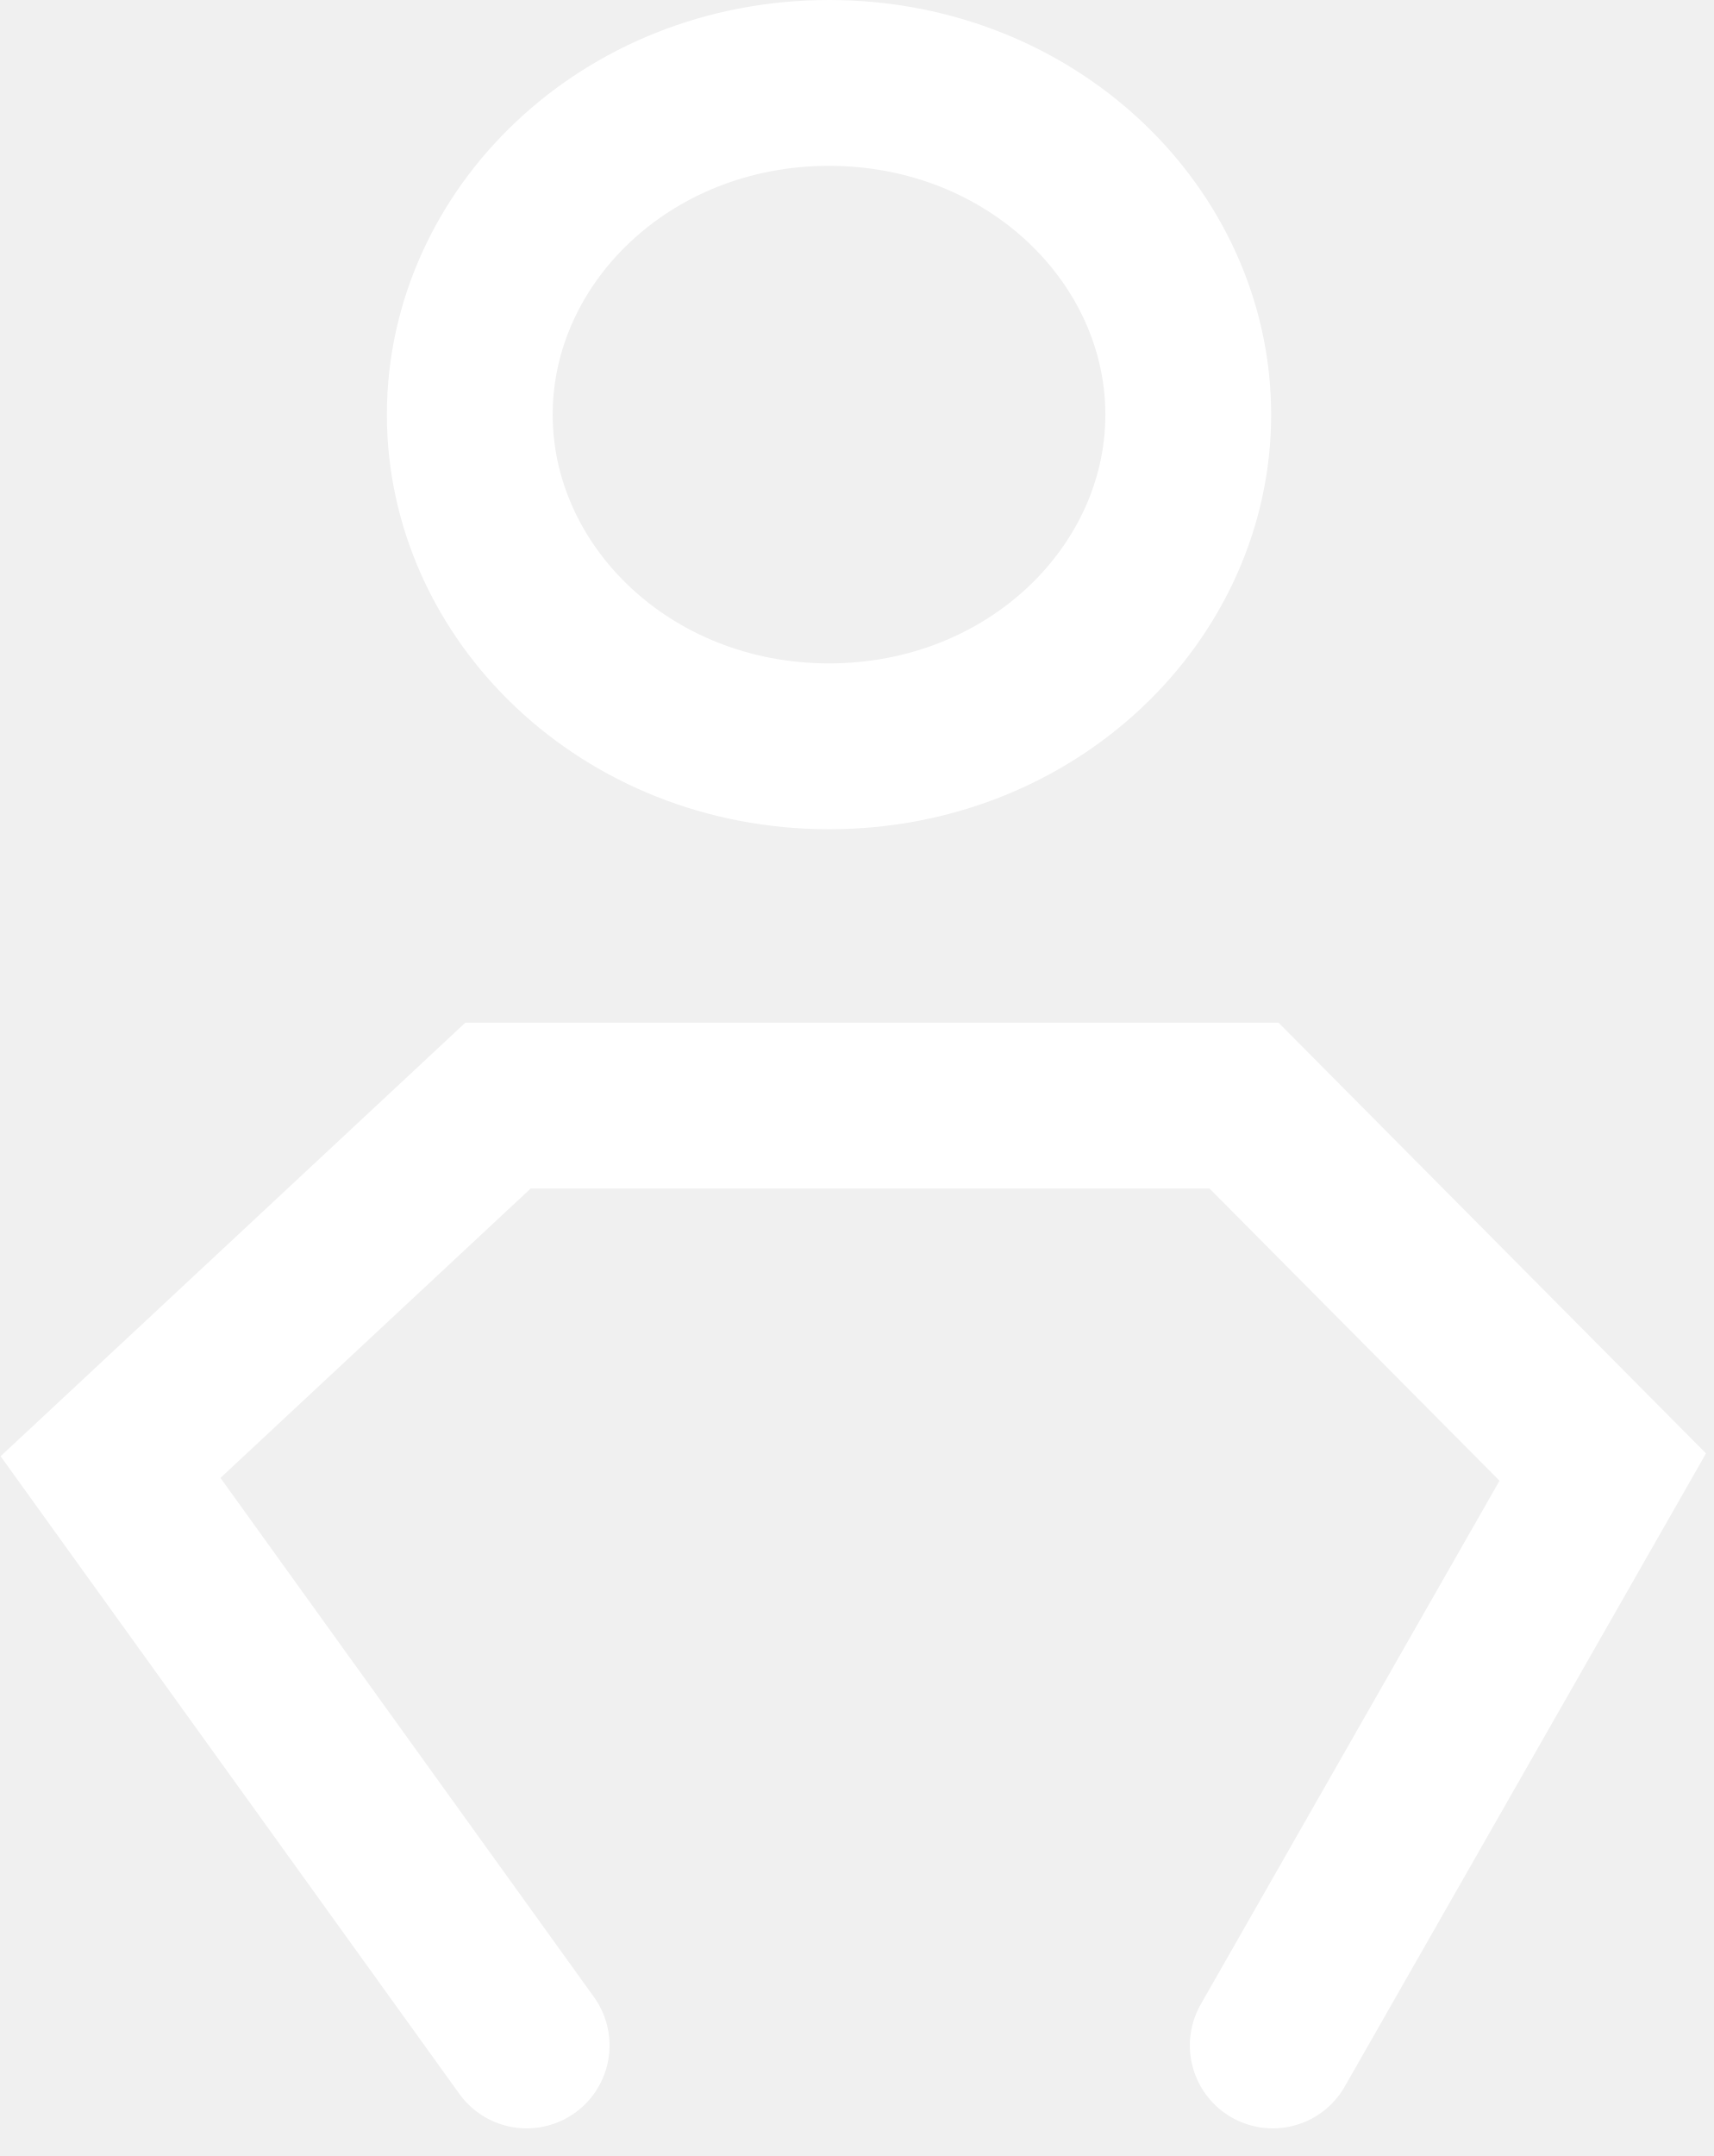
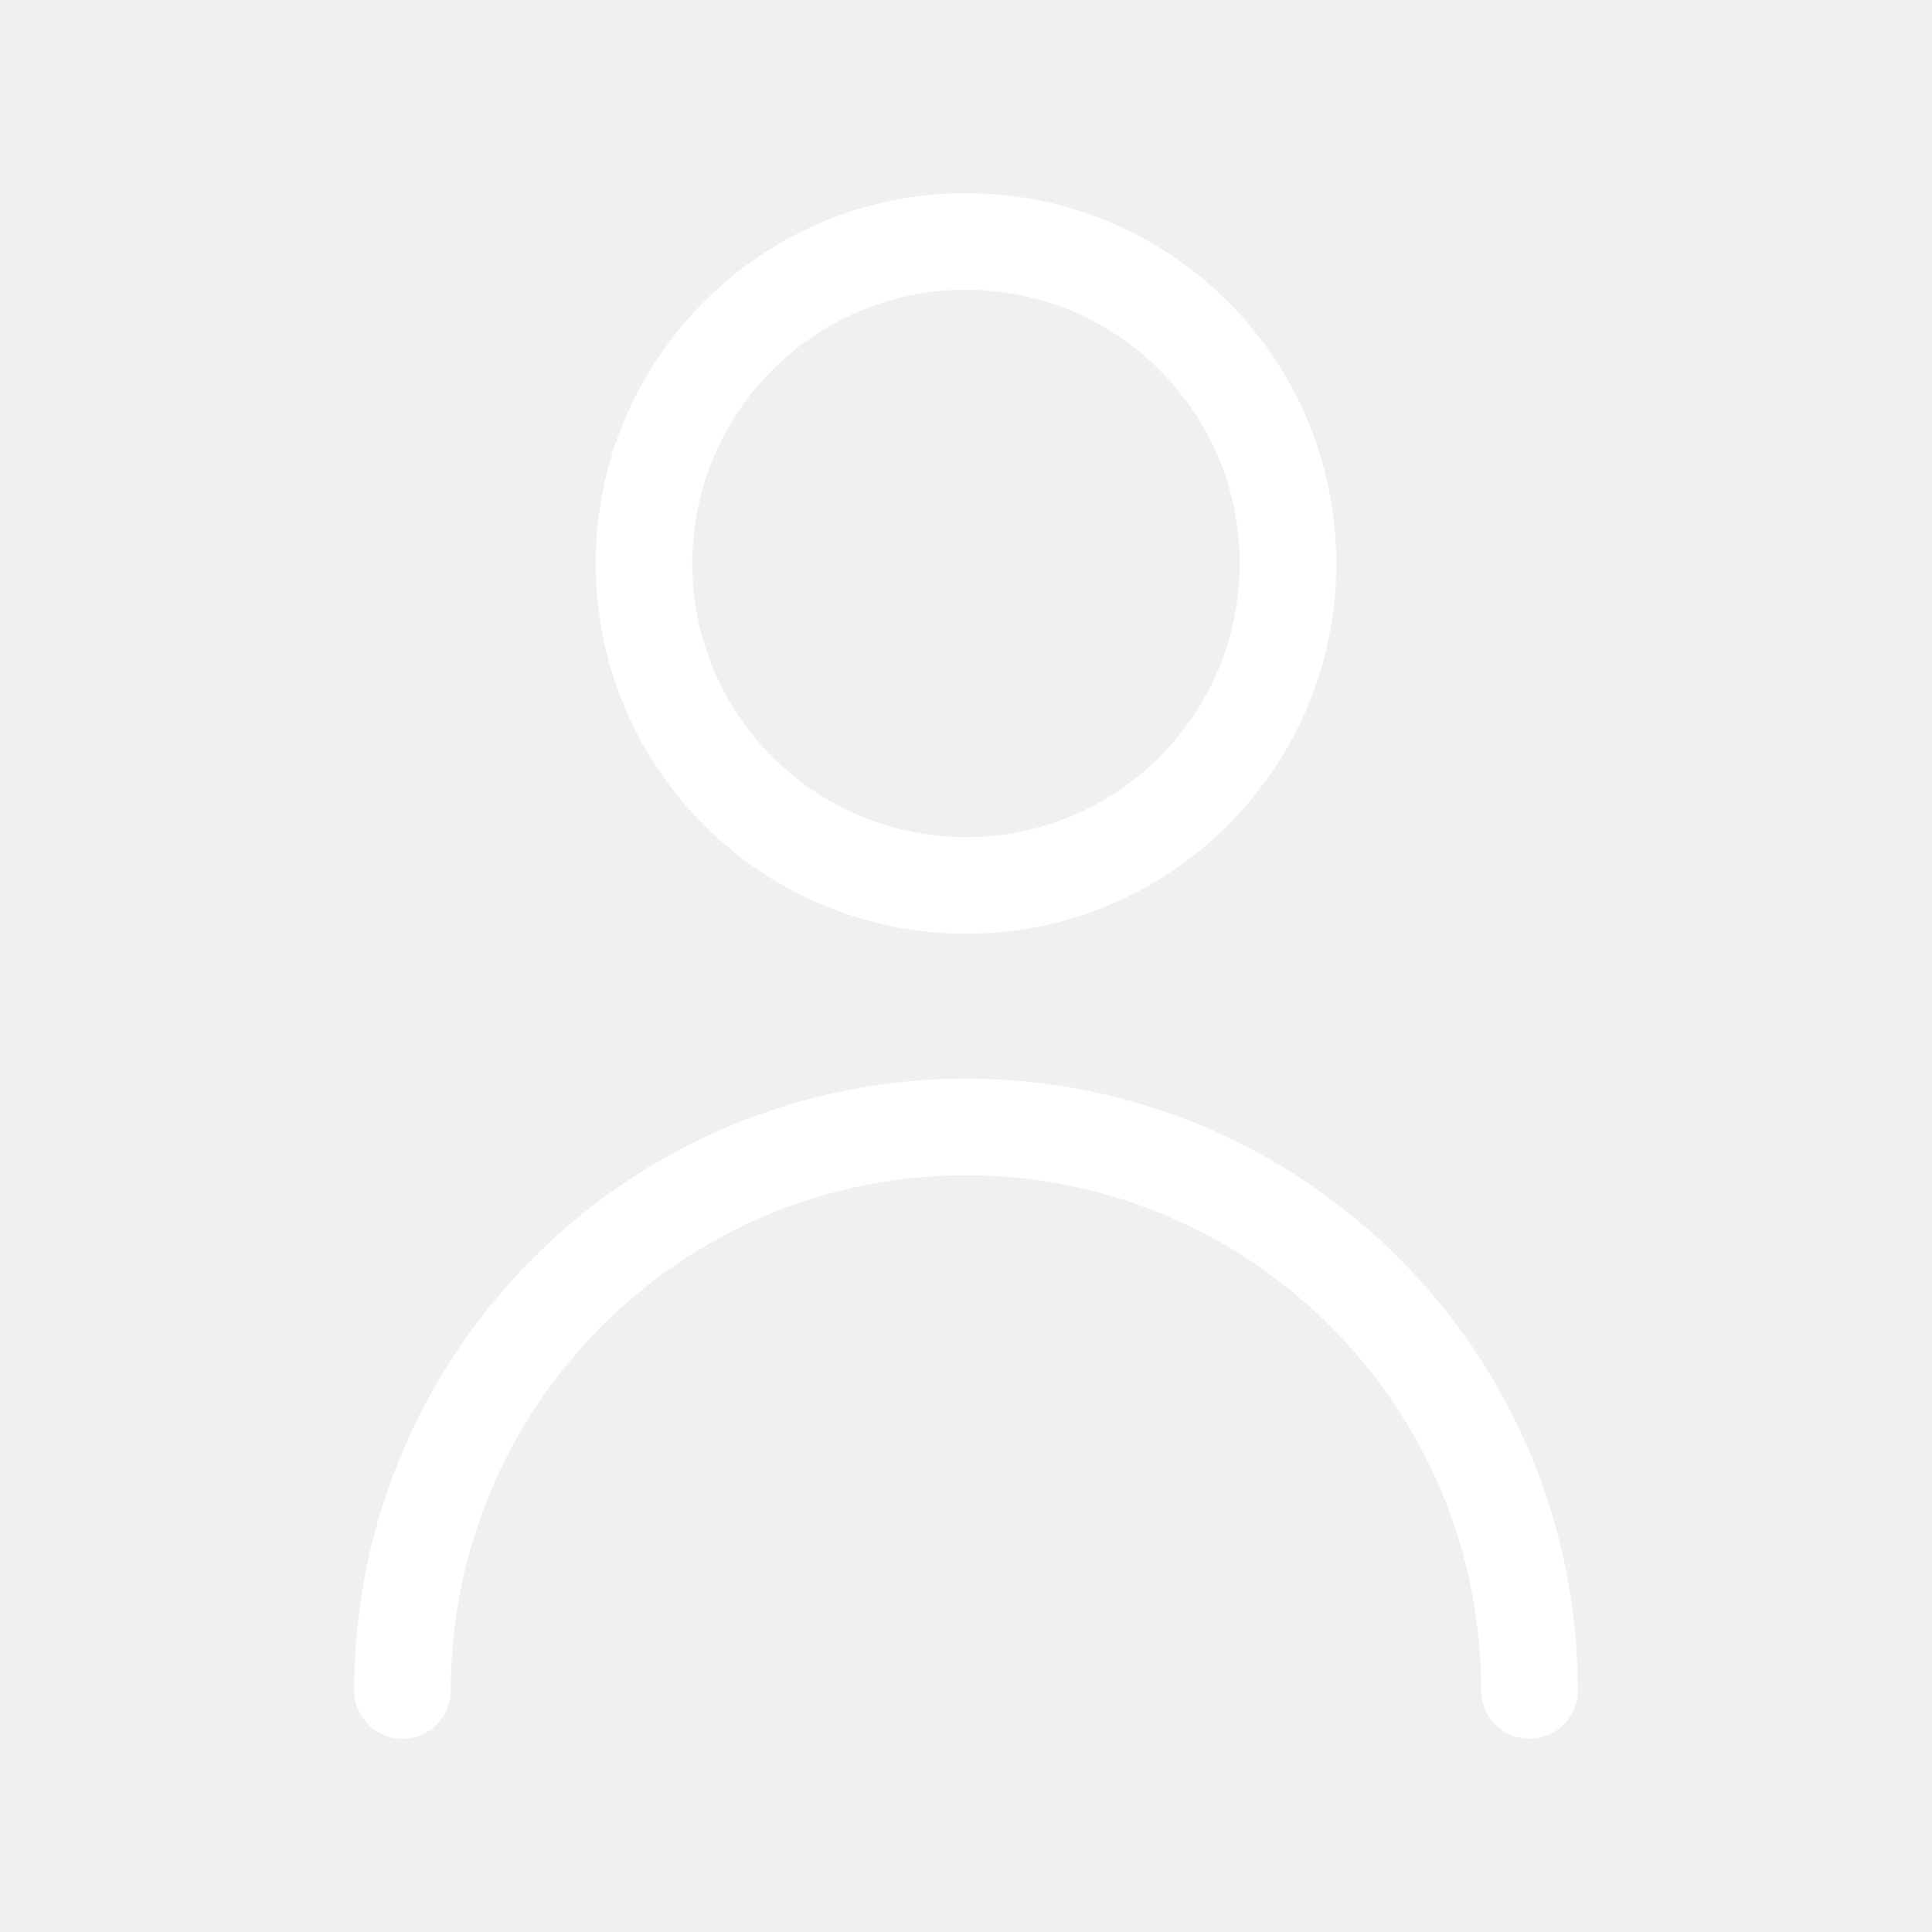
- <svg xmlns="http://www.w3.org/2000/svg" width="31" height="39" viewBox="0 0 31 39" fill="none">
-   <path d="M9.529 37 2 26.538 9.01 20h13.5L29 26.538 23.029 37" stroke="#fff" stroke-width="3" stroke-linecap="round" />
-   <path d="M21.5 7.5c0 3.224-2.817 6-6.5 6-3.682 0-6.5-2.776-6.5-6s2.818-6 6.5-6c3.683 0 6.5 2.776 6.5 6Z" stroke="#fff" stroke-width="3" />
+ <svg xmlns="http://www.w3.org/2000/svg" width="40" height="40" viewBox="0 0 40 40" fill="none">
+   <path d="M8.333 34.999C8.333 28.556 13.557 23.332 20 23.332C26.443 23.332 31.667 28.556 31.667 34.999M26.667 11.666C26.667 15.348 23.682 18.332 20 18.332C16.318 18.332 13.333 15.348 13.333 11.666C13.333 7.984 16.318 4.999 20 4.999C23.682 4.999 26.667 7.984 26.667 11.666Z" stroke="white" stroke-width="2" stroke-linecap="round" stroke-linejoin="round" />
</svg>
